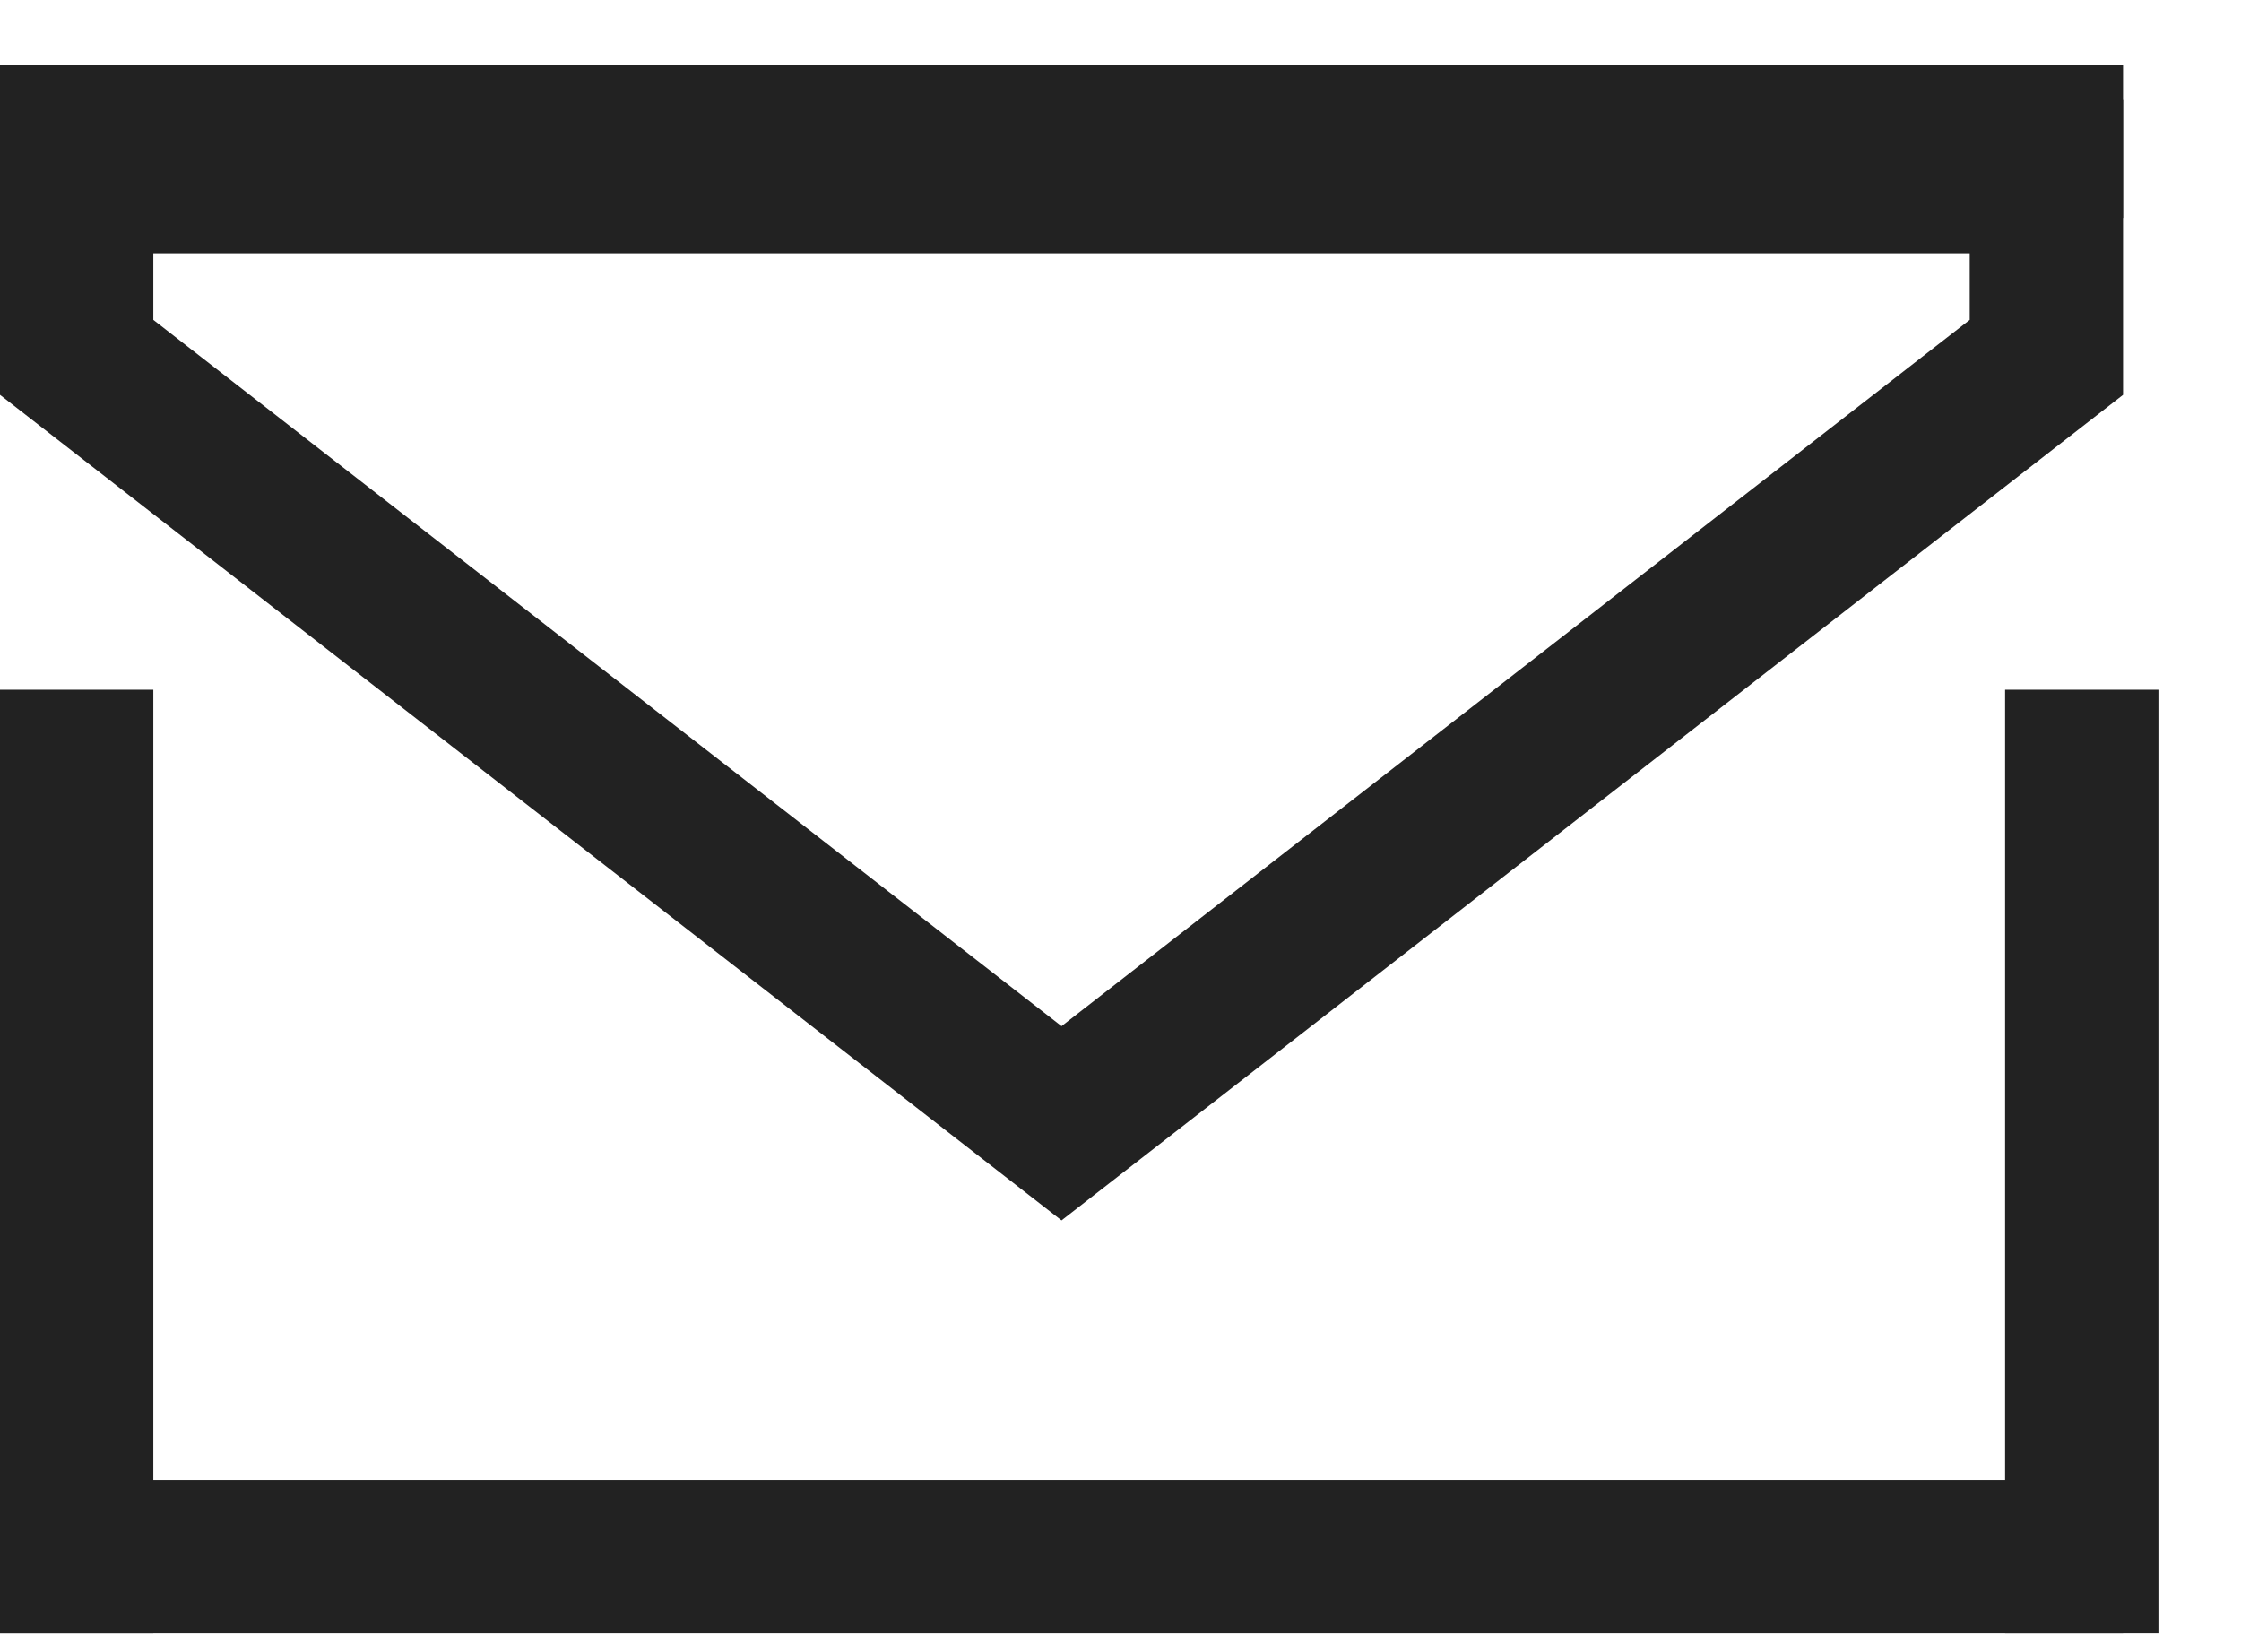
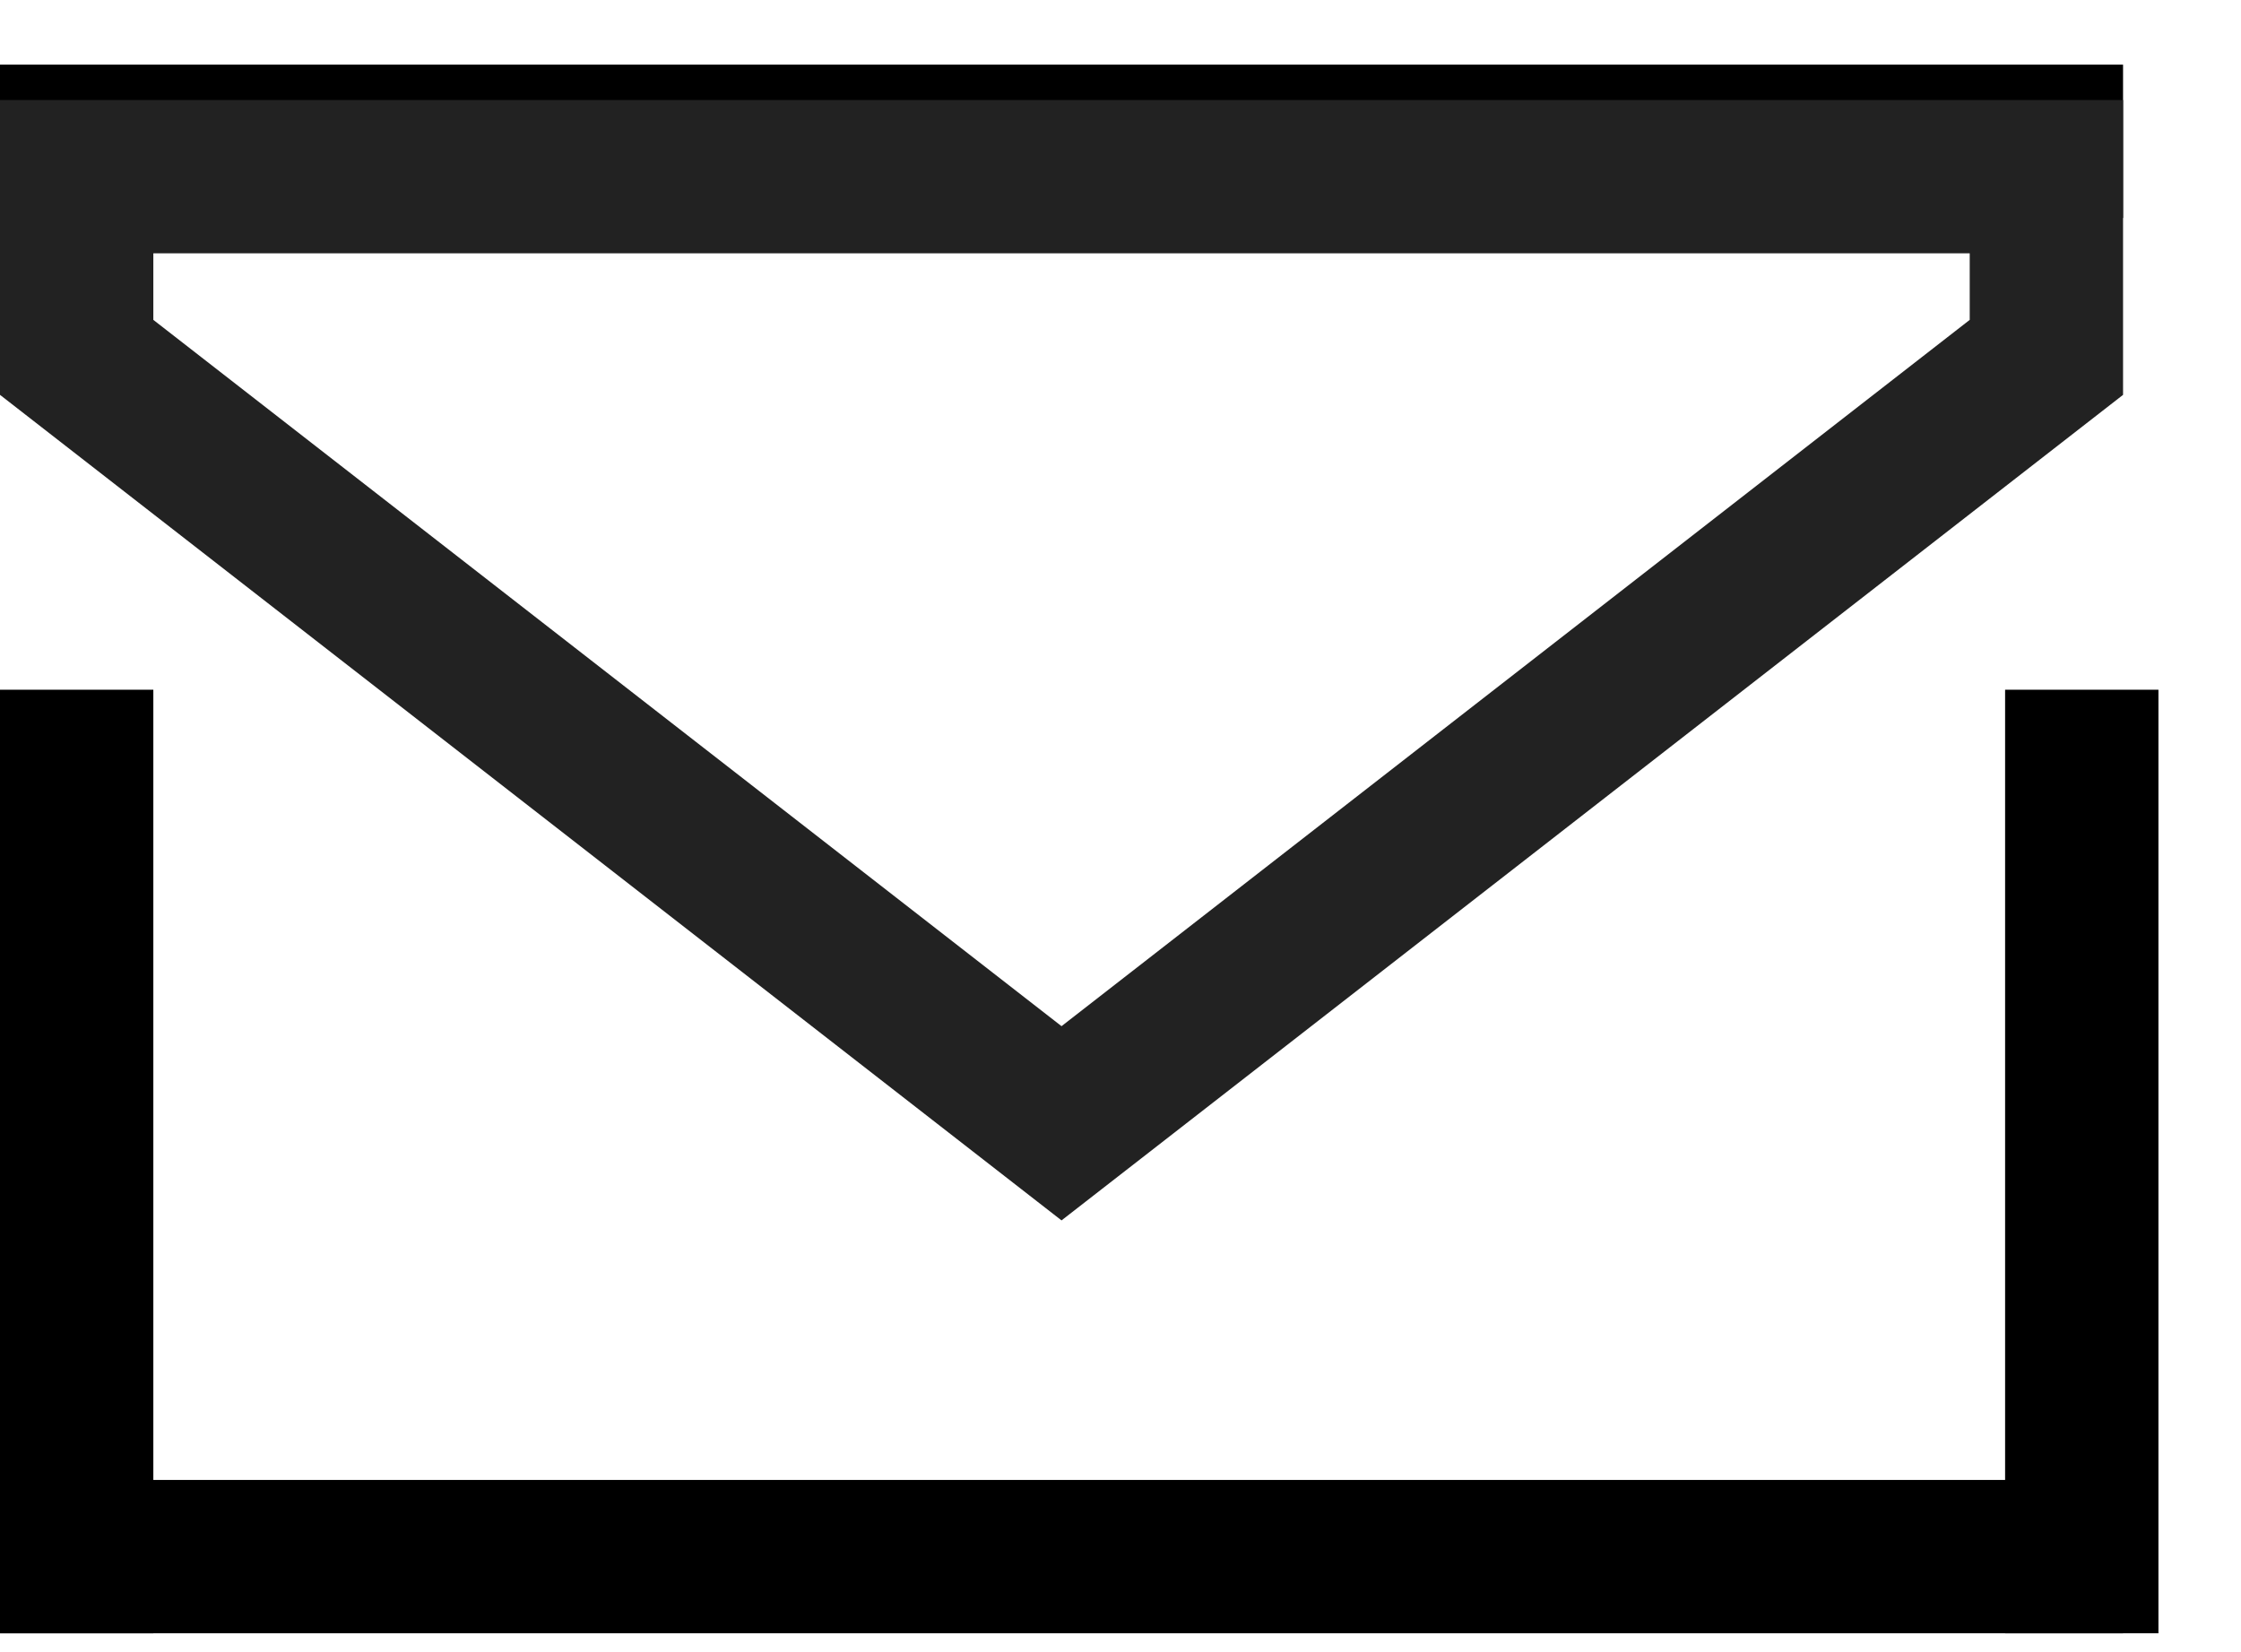
<svg xmlns="http://www.w3.org/2000/svg" width="19" height="14" viewBox="0 0 19 14" fill="none">
-   <line x1="0.65" y1="5.848" x2="0.65" y2="13.848" stroke="#222222" stroke-width="1.3" />
-   <line x1="17.65" y1="5.848" x2="17.65" y2="13.848" stroke="#222222" stroke-width="1.3" />
-   <line y1="13.198" x2="18" y2="13.198" stroke="#222222" stroke-width="1.3" />
-   <line y1="1.198" x2="18" y2="1.198" stroke="#222222" stroke-width="1.3" />
+   <line x1="0.65" y1="5.848" x2="0.65" y2="13.848" stroke="currentColor" stroke-width="1.3" />
+   <line x1="17.65" y1="5.848" x2="17.65" y2="13.848" stroke="currentColor" stroke-width="1.3" />
+   <line y1="13.198" x2="18" y2="13.198" stroke="currentColor" stroke-width="1.3" />
+   <line y1="1.198" x2="18" y2="1.198" stroke="currentColor" stroke-width="1.3" />
  <path d="M17.35 3.03L9 9.524L0.65 3.03V1.498H3.5L9 1.498H14H17.35V3.03Z" stroke="#222222" stroke-width="1.3" />
</svg>
